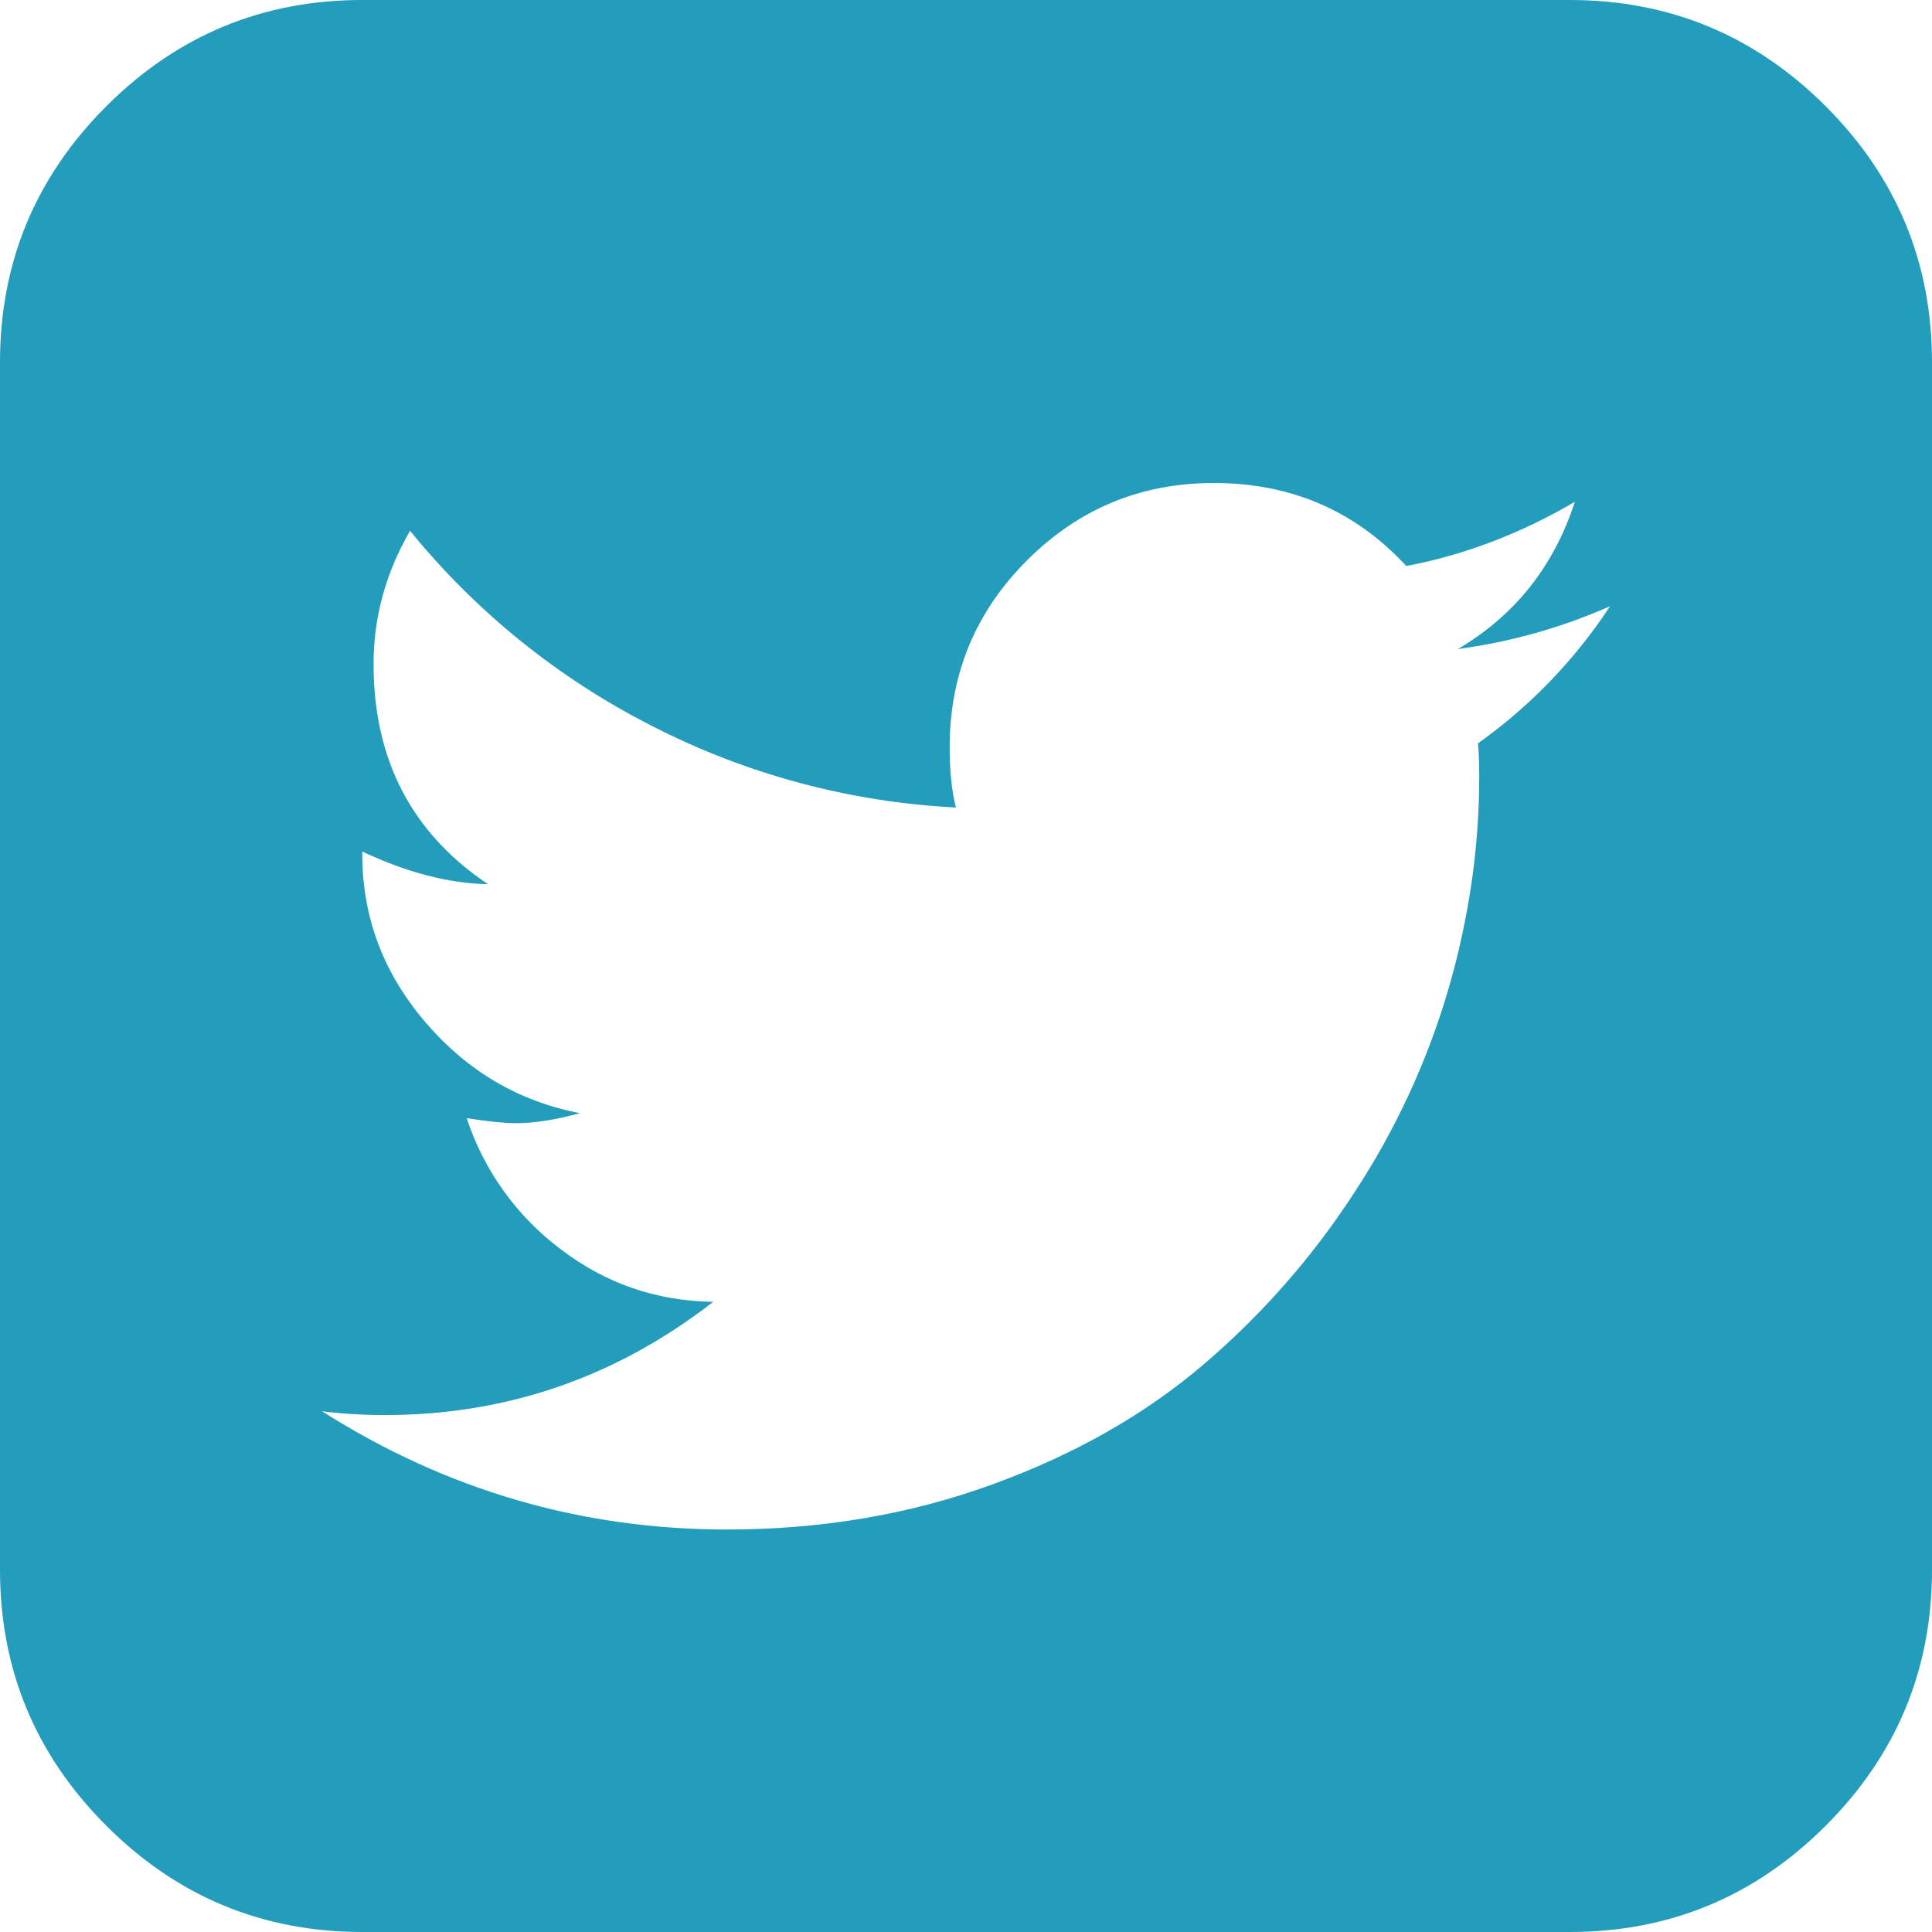
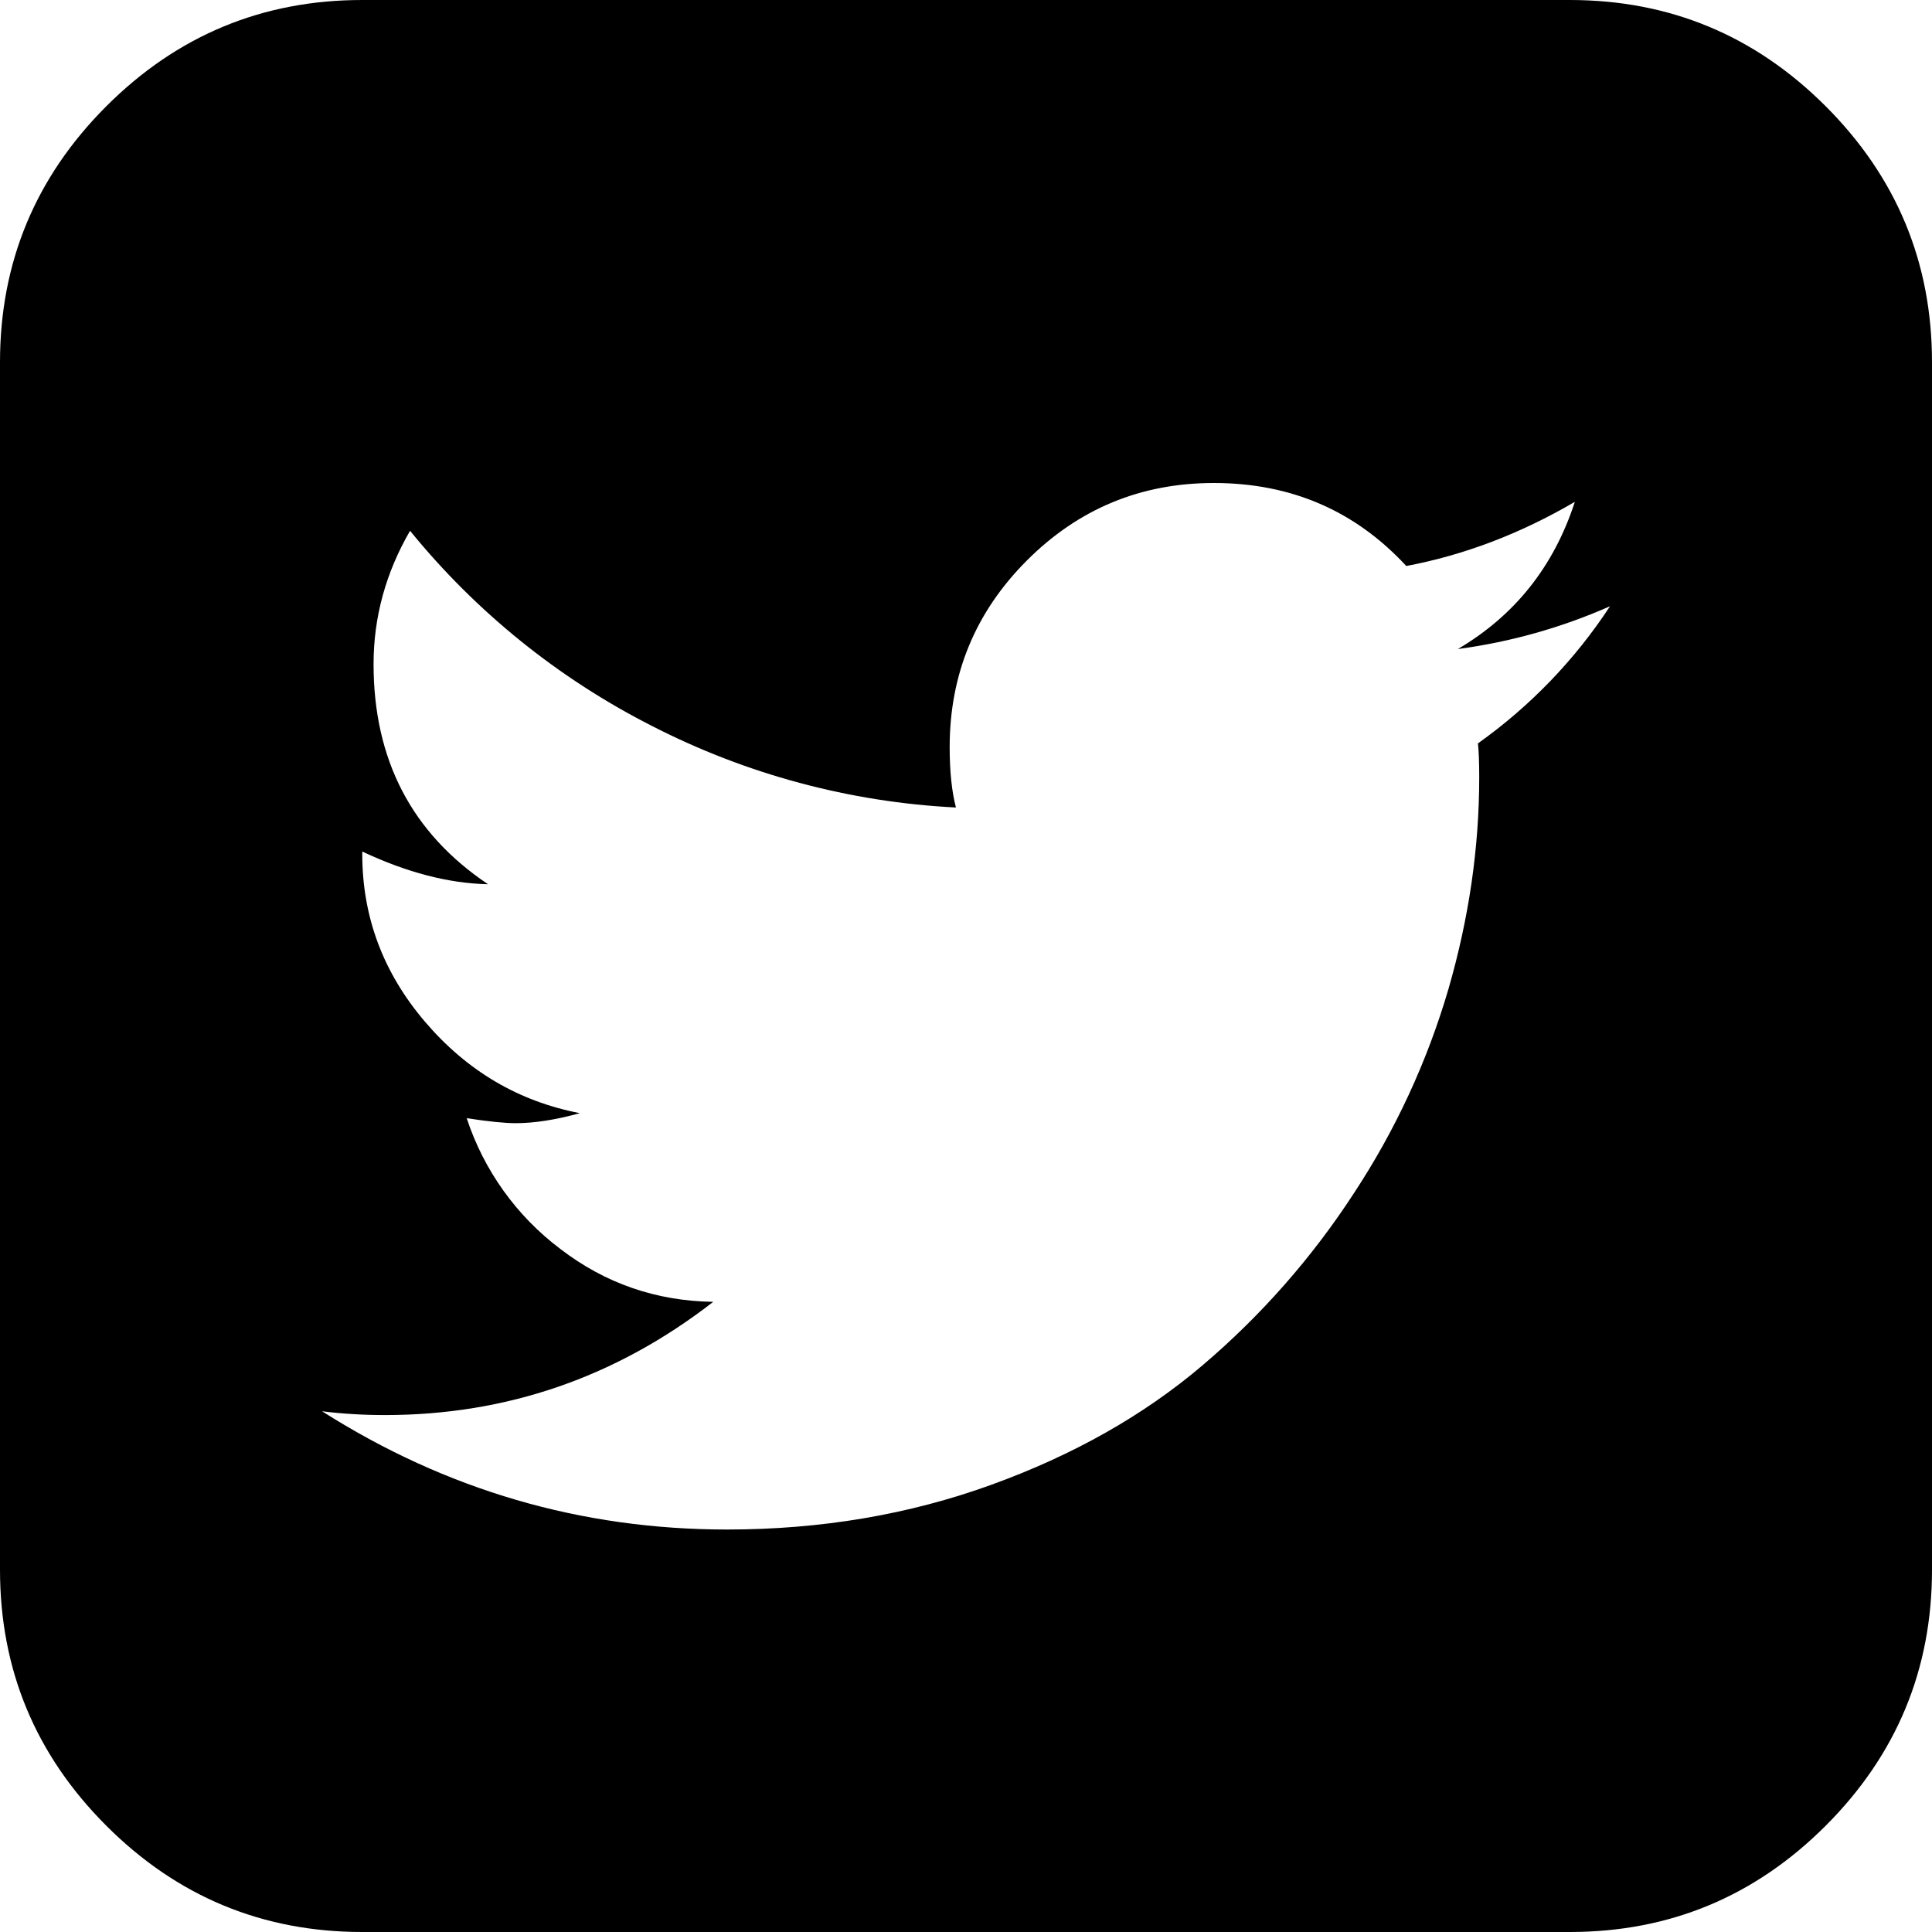
<svg xmlns="http://www.w3.org/2000/svg" viewBox="0 0 53 53">
-   <path fill="#249CBC" fill-rule="evenodd" d="M50.084 2.915C48.141.972 45.801 0 43.064 0H9.937C7.2 0 4.859.972 2.916 2.915.972 4.86 0 7.2 0 9.937v33.125c0 2.737.972 5.078 2.916 7.022C4.859 52.028 7.2 53 9.938 53h33.125c2.737 0 5.078-.972 7.021-2.916C52.028 48.14 53 45.8 53 43.062V9.937c0-2.737-.972-5.078-2.916-7.022zm-9.54 17.478c.023.207.035.517.035.931 0 1.933-.283 3.87-.846 5.814a20.823 20.823 0 0 1-2.588 5.59 21.756 21.756 0 0 1-4.157 4.727c-1.61 1.369-3.542 2.462-5.797 3.278-2.254.817-4.67 1.226-7.246 1.226-4.002 0-7.706-1.082-11.11-3.244.552.069 1.127.104 1.725.104 3.335 0 6.337-1.035 9.006-3.106-1.564-.023-2.962-.505-4.193-1.45a7.367 7.367 0 0 1-2.57-3.588c.598.092 1.046.137 1.345.137.506 0 1.093-.091 1.76-.275-1.68-.323-3.094-1.156-4.244-2.502-1.15-1.345-1.726-2.88-1.726-4.606v-.069c1.22.575 2.37.874 3.45.897-2.093-1.403-3.14-3.416-3.14-6.038 0-1.289.334-2.507 1.001-3.658a20.54 20.54 0 0 0 6.625 5.348 20.515 20.515 0 0 0 8.35 2.243c-.114-.437-.172-.989-.172-1.656 0-2.002.707-3.71 2.122-5.124 1.415-1.415 3.123-2.122 5.124-2.122 2.117 0 3.877.759 5.28 2.277 1.587-.299 3.13-.886 4.624-1.76-.575 1.771-1.645 3.117-3.209 4.038a15.364 15.364 0 0 0 4.174-1.174 14.085 14.085 0 0 1-3.623 3.762z" />
+   <path fill-rule="evenodd" d="M50.084 2.915C48.141.972 45.801 0 43.064 0H9.937C7.2 0 4.859.972 2.916 2.915.972 4.86 0 7.2 0 9.937v33.125c0 2.737.972 5.078 2.916 7.022C4.859 52.028 7.2 53 9.938 53h33.125c2.737 0 5.078-.972 7.021-2.916C52.028 48.14 53 45.8 53 43.062V9.937c0-2.737-.972-5.078-2.916-7.022zm-9.54 17.478c.023.207.035.517.035.931 0 1.933-.283 3.87-.846 5.814a20.823 20.823 0 0 1-2.588 5.59 21.756 21.756 0 0 1-4.157 4.727c-1.61 1.369-3.542 2.462-5.797 3.278-2.254.817-4.67 1.226-7.246 1.226-4.002 0-7.706-1.082-11.11-3.244.552.069 1.127.104 1.725.104 3.335 0 6.337-1.035 9.006-3.106-1.564-.023-2.962-.505-4.193-1.45a7.367 7.367 0 0 1-2.57-3.588c.598.092 1.046.137 1.345.137.506 0 1.093-.091 1.76-.275-1.68-.323-3.094-1.156-4.244-2.502-1.15-1.345-1.726-2.88-1.726-4.606v-.069c1.22.575 2.37.874 3.45.897-2.093-1.403-3.14-3.416-3.14-6.038 0-1.289.334-2.507 1.001-3.658a20.54 20.54 0 0 0 6.625 5.348 20.515 20.515 0 0 0 8.35 2.243c-.114-.437-.172-.989-.172-1.656 0-2.002.707-3.71 2.122-5.124 1.415-1.415 3.123-2.122 5.124-2.122 2.117 0 3.877.759 5.28 2.277 1.587-.299 3.13-.886 4.624-1.76-.575 1.771-1.645 3.117-3.209 4.038a15.364 15.364 0 0 0 4.174-1.174 14.085 14.085 0 0 1-3.623 3.762z" />
</svg>
